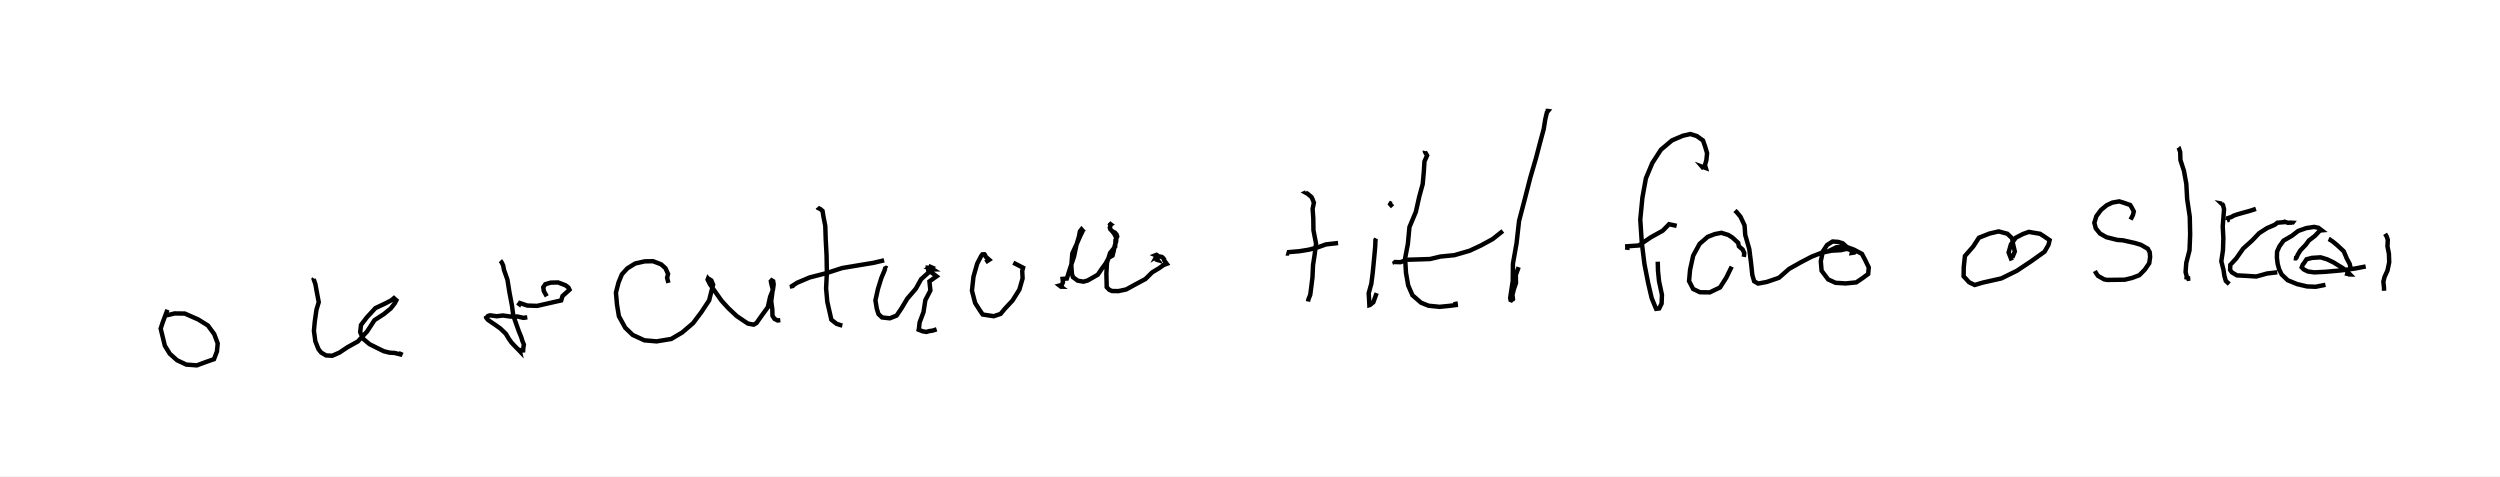
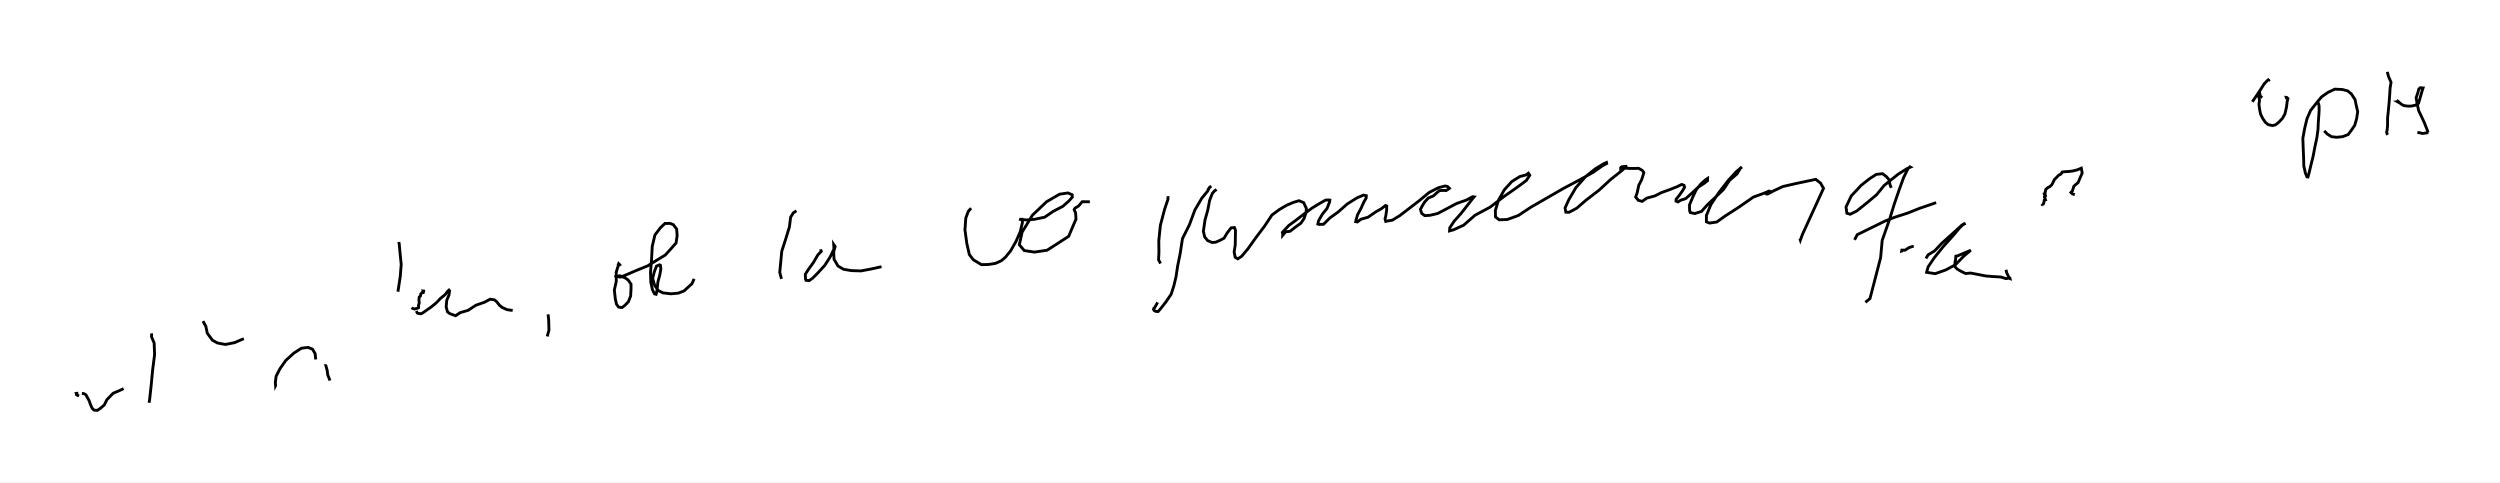
- <svg xmlns="http://www.w3.org/2000/svg" baseProfile="full" height="107.385" version="1.1" width="563.709">
+ <svg xmlns="http://www.w3.org/2000/svg" baseProfile="full" height="167.829" version="1.1" width="870.118">
  <defs />
-   <rect fill="white" height="107.385" width="563.709" x="0" y="0" />
-   <path d="M25,82.206 m12.753,-12.364 l-1.082,2.908 -0.444,1.348 l0.577,2.349 0.366,1.511 l1.117,1.806 1.624,1.458 l2.093,0.987 2.377,0.175 l1.999,-0.739 1.872,-0.66 l0.666,-1.743 0.172,-1.8 l-0.79,-2.113 -1.423,-1.938 l-2.196,-1.363 -3.007,-1.324 l-2.307,-0.03 -1.495,0.367 l-0.439,0.023 m33.385,-8.267 l-0.097,0.147 0.394,1.125 l0.229,1.292 0.526,2.778 l-0.516,1.701 -0.383,2.697 l-0.189,2.075 0.324,2.355 l0.708,1.768 0.61,0.766 l1.094,0.641 1.38,0.075 l1.648,-0.715 1.841,-1.23 l2.308,-1.282 2.084,-2.249 l1.653,-2.544 2.128,-1.382 l1.559,-1.27 0.879,-1.136 l0.373,-0.701 -0.547,-0.485 l-0.547,0.467 -1.29,0.674 l-2.345,1.113 -1.928,2.087 l-1.313,1.71 -0.185,1.62 l0.625,1.453 1.47,1.25 l1.622,0.808 1.588,0.785 l1.28,0.323 1.231,0.079 l1.257,0.325 0.242,-0.559 m22.515,-20.378 l-0.114,-0.098 -0.057,-0.042 l0.296,0.401 0.291,0.652 l0.167,0.927 0.789,2.249 l0.456,2.857 0.585,3.091 l0.272,2.13 0.768,2.174 l0.489,1.377 0.548,1.328 l0.247,0.834 0.343,0.838 l-0.131,0.78 -0.034,0.534 l-0.421,0.031 -0.405,-0.142 l0.066,0.281 -0.424,-0.442 l-0.786,-0.796 -0.65,-0.695 l-0.641,-0.906 -0.648,-1.093 l-1.243,-1.189 -1.113,-0.792 l-0.885,-0.596 -0.8,-0.564 l-0.359,-0.443 -0.009,-0.028 l0.095,-0.059 0.127,-0.121 l0.156,-0.205 0.473,-0.155 l1.498,0.21 1.403,-0.171 l1.816,0.251 1.447,-0.021 l1.369,0.302 0.871,-0.122 m-1.451,-2.743 l-0.451,-0.301 -0.295,-0.251 l0.426,0.335 0.123,-0.248 l1.651,0.557 2.211,0.075 l5.426,-1.23 0.308,-1 l0.847,-0.759 0.719,-0.647 l-0.247,-0.504 -0.67,-0.511 l-1.661,-0.631 -1.659,0.038 l-1.212,0.354 -0.471,0.7 l0.138,0.871 0.651,1.161 m27.434,-3.02 l-0.298,-1.154 0.221,-0.862 l-0.576,-1.289 -0.975,-0.88 l-1.844,-0.712 -1.866,0.035 l-2.147,0.481 -1.772,1.093 l-1.232,1.354 -0.748,1.806 l-0.597,2.303 0.243,2.767 l0.429,2.568 1.425,2.598 l1.692,1.626 2.631,1.209 l2.745,0.238 3.312,-0.547 l2.444,-1.445 2.472,-2.111 l1.873,-2.492 1.754,-2.66 l0.506,-2.024 0.39,-1.5 l-0.395,-0.955 -0.646,-0.404 l-0.08,0.016 -0.03,-0.037 l-0.09,0.238 0.522,1.037 l1.312,1.861 1.304,1.851 l1.55,1.701 1.887,1.771 l1.794,1.213 0.738,0.481 l1.293,0.233 0.634,-0.378 l0.983,-1.411 1.558,-2.15 l0.518,-2.344 0.636,-1.574 l0.167,-1.229 -0.117,-0.713 l-0.677,-0.399 0.238,0.326 l-0.067,0.206 0.117,0.541 l0.294,1.171 -0.127,1.043 l-0.214,1.584 0.25,1.949 l0.033,1.379 0.466,0.705 l0.689,0.354 0.614,-0.074 m8.372,-25.466 l0.062,0.069 0.039,0.086 l0.56,0.269 0.482,0.411 l0.208,1.289 0.412,2.097 l0.101,3.087 0.19,3.568 l0.068,3.897 -0.177,3.541 l0.275,3.035 0.546,2.39 l0.364,1.627 1.173,0.921 l0.962,0.318 0.351,0.072 m-11.276,-8.375 l-0.112,-0.507 1.188,-0.76 l2.811,-1.191 3.734,-0.961 l3.6,-1.165 3.966,-0.666 l3.051,-0.499 2.461,-0.578 m0.451,1.712 l0.22,0.132 -0.242,-0.131 l-0.2,0.1 -0.193,0.596 l-0.667,1.571 -0.776,2.514 l-0.563,2.532 0.311,1.901 l0.381,1.197 0.811,0.761 l1.738,0.187 1.526,-0.604 l1.108,-1.635 1.306,-2.185 l1.934,-2.245 1.185,-2.138 l1.679,-1.508 -0.129,-1.098 l0.816,0.012 -0.243,-0.032 l0.162,-0.086 -0.069,-0.031 l-0.033,0.209 0.507,0.316 l-0.771,0.008 0.269,0.297 l-0.06,0.226 1.366,1.029 l-1.615,1.146 0.218,2.047 l-1.139,2.183 -0.412,2.684 l-0.888,2.36 -0.156,1.492 l-0.443,-0.018 1.323,0.513 l0.813,0.132 0.55,-0.166 l0.908,-0.142 0.853,-0.284 m11.008,-15.121 l0.852,-0.553 -0.324,-0.28 l-0.46,-0.397 -0.175,-0.429 l-0.127,-0.137 -0.469,0.026 l-0.282,0.383 -0.879,1.703 l-0.841,2.936 -0.343,3.162 l0.72,2.779 1.001,1.563 l0.693,1.027 1.574,0.247 l0.93,0.138 1.538,-0.518 l0.968,-1.162 1.737,-1.867 l1.537,-2.454 0.722,-2.521 l-0.084,-1.667 0.198,-0.738 l-1.352,-0.696 -0.863,-0.436 m10.495,5.402 l0.264,0.003 -0.335,-0.256 l0.506,-0.129 0.271,-0.607 l-0.085,-0.77 0.962,-0.072 l0.765,-2.428 0.868,-2.572 l0.518,-2.518 0.58,-1.973 l0.219,-1.143 0.359,-0.468 l0.201,0.226 -0.122,0.069 l0.078,0.301 -0.396,0.787 l-0.787,1.796 -1.054,2.27 l-0.219,2.729 0.131,1.833 l0.239,0.773 1.059,0.791 l1.325,0.229 0.949,-0.276 l1.113,-0.631 1.162,-0.673 l0.846,-1.262 0.894,-1.227 l0.729,-1.326 0.845,-0.492 l0.276,-1.083 0.209,-1.106 l0.329,-0.983 0.047,-0.811 l-0.509,-0.975 -0.575,-0.69 l-0.304,-0.318 -0.085,-0.346 l0.115,-0.302 -0.011,-0.372 l0.103,-0.053 -0.412,-0.311 l0.391,0.367 -0.163,-0.189 l0.062,0.149 m0.4,1.503 l0.684,0.357 0.375,0.448 l0.125,0.422 -0.385,0.78 l-0.072,1.495 -1.141,1.424 l-0.709,2.187 -0.139,2.527 l0.053,1.965 0.02,1.024 l0.579,0.614 0.611,0.271 l1.438,0.024 1.763,-0.374 l2.067,-1.131 2.272,-1.219 l1.528,-1.506 1.535,-0.925 l1.057,-0.739 0.695,-0.257 l-0.592,-0.791 -0.007,-0.25 l-0.319,-0.372 -0.214,-0.156 l-0.652,-0.111 -0.543,-0.347 l-0.209,0.082 0.385,0.165 l-0.202,0.128 0.008,-0.015 l-0.077,0.204 -0.119,-0.131 l-0.224,-0.05 0.224,0.16 l0.216,0.181 -0.544,-0.222 l0.286,0.069 0.193,0.504 l-0.009,-0.068 0.303,0.177 l-0.238,-0.16 0.381,0.056 l-0.63,-0.307 0.572,0.434 l-0.295,-0.258 -0.266,-0.02 l0.085,0.005 0.335,0.186 l-0.175,-0.154 0.492,0.289 l-0.707,-0.259 0.316,0.103 l-0.339,-0.222 0.242,0.173 l0.214,0.07 -0.099,-0.148 l0.018,-0.106 0.197,0.172 l-0.298,-0.123 -0.233,-0.196 l0.355,0.245 -0.237,-0.112 l-0.278,-0.216 0.268,0.094 l-0.109,-0.138 -0.105,-0.001 l0.53,0.172 -0.481,-0.331 l0.183,0.231 -0.201,-0.237 l0.292,0.255 -0.043,-0.097 l-0.078,-0.045 -0.023,-0.133 l-0.114,-0.059 0.154,0.176 l0.231,0.049 m33.584,-14.646 l-0.105,0.047 0.453,0.252 l0.891,0.741 0.197,0.412 l0.337,0.872 -0.289,1.367 l0.149,2.112 0.038,2.735 l0.583,2.988 -0.303,2.425 l-0.374,2.415 -0.125,2.775 l-0.275,2.182 -0.224,1.745 l-0.42,1.047 -0.091,0.479 m-4.25,-10.836 l-0.16,-0.001 0.084,-0.293 l0.218,-0.023 2.17,-0.185 l2.128,-0.345 2.034,-0.537 l1.81,-0.652 2.748,-0.316 m8.604,-1.013 l-0.18,0.324 -0.04,1.288 l-0.155,1.776 -0.195,2.049 l-0.229,2.341 -0.306,2.405 l-0.596,2.146 0.104,1.696 l0.049,1.003 0.142,-0.043 l0.753,-0.613 0.742,-2.063 m3.594,-19.467 l-0.521,-0.566 -0.212,-0.288 l-0.109,-0.086 0.598,0.307 m7.549,-11.928 l-0.016,0.052 0.029,0.148 l0.464,0.791 -0.592,1.356 l-0.145,2.303 -0.25,2.786 l-0.78,2.841 -0.765,3.421 l-1.446,3.455 -0.356,3.788 l-0.619,3.231 0.194,3.268 l0.494,2.85 0.966,2.216 l1.943,1.688 1.678,0.674 l2.495,0.253 2.1,-0.206 l1.557,-0.192 -0.024,-0.302 l-0.095,-0.457 m-13.56,-8.507 l-0.124,-0.31 0.126,-0.126 l1.191,0.036 1.491,-0.553 l2.601,-0.078 2.572,-0.082 l2.385,-0.565 3.114,-0.304 l3.449,-1.004 2.537,-1.185 l2.631,-1.43 2.314,-1.832 m9.694,-27.051 l0.323,-0.04 0.176,0.028 l-0.251,0.297 -0.37,1.547 l-0.363,2.275 -0.758,2.784 l-0.971,3.721 -1.28,4.375 l-1.229,4.79 -1.312,4.996 l-0.564,5.022 -0.818,4.608 l-0.043,3.934 -0.382,2.495 l-0.196,1.316 0.085,0.452 l0.525,0.213 -0.154,-0.174 l0.175,-0.203 -0.123,-0.962 l0.319,-1.291 0.484,-1.387 l-0.04,-1.827 0.633,-1.779 m41.742,-22.184 l-0.408,-0.475 0.88,0.317 l-0.193,-0.679 0.309,-1.079 l0.162,-1.587 -0.415,-1.409 l-0.499,-1.454 -1.42,-1.009 l-1.442,-0.446 -1.684,0.384 l-2.457,1.054 -2.491,2.1 l-1.936,2.985 -1.449,3.463 l-0.786,4.324 -0.483,4.978 l0.34,5.173 0.593,4.826 l0.848,4.326 0.786,3.372 l0.829,2.028 0.179,0.409 l0.693,-0.093 0.545,-1.115 l0.071,-1.976 -0.658,-3.08 l-0.231,-2.312 -0.06,-2.062 m-7.339,-3.212 l0.474,0.055 -0.006,-0.321 l2.6,-0.175 2.671,-1.819 l2.725,-1.519 1.434,-1.458 l1.716,0.37 m15.118,6.997 l0.083,-0.466 0.029,-0.419 l-0.36,-0.776 -0.843,-0.728 l-0.169,-0.782 -1.293,-1.185 l-0.912,-0.588 -1.571,-0.484 l-1.486,0.287 -1.611,0.626 l-1.817,1.578 -1.455,2.67 l-0.695,3.158 -0.231,2.564 l0.926,1.781 1.53,0.734 l2.224,0.029 2.311,-1.112 l1.394,-2.186 1.235,-2.506 m1.095,-12.391 l-0.217,-0.1 -0.137,-0.146 l0.368,0.339 0.877,1.052 l0.912,1.96 0.15,2.149 l0.917,3.186 0.408,3.254 l0.269,2.538 0.412,1.455 l0.899,0.524 1.959,-0.368 l2.745,-0.937 2.285,-2.001 l2.624,-1.479 2.456,-1.278 l2.191,-0.86 2.244,-0.484 l2.206,-0.125 1.241,-0.298 l1.591,0.445 0.312,0.155 l-0.053,0.133 -0.102,0.1 l-0.57,0.088 0.078,-0.333 l-0.996,-0.814 -1.124,-1.022 l-1.027,-0.318 -1.266,-0.09 l-1.238,0.785 -0.952,1.44 l-0.47,2.218 0.181,2.145 l1.482,1.969 1.677,0.759 l2.282,0.139 2.376,-0.239 l1.391,-0.936 1.299,-0.96 l0.123,-1.475 -0.808,-1.678 l-0.724,-1.376 -1.792,-0.953 l-1.731,-0.634 -2.216,0.081 l-1.781,0.885 m41.419,1.465 l0.572,-1.373 -0.409,-1.748 l-0.201,-1.233 -1.072,-1.03 l-1.952,-0.524 -2.073,0.481 l-2.386,0.942 -1.298,1.994 l-1.861,2.134 -0.264,2.509 l-0.03,2.058 1.241,1.349 l1.254,0.611 1.874,-0.551 l4.14,-0.93 3.498,-1.719 l3.27,-2.179 2.979,-2.13 l0.884,-1.549 0.256,-1.046 l-1.243,-0.849 -0.911,-0.588 l-2.557,-0.428 -1.325,0.483 l-1.588,0.821 -1.115,1.533 l-0.511,1.806 0.701,1.807 m26.8,-9.227 l0.538,-1.043 0.19,-0.798 l-0.464,-0.863 -0.337,-0.576 l-1.343,-0.474 -1.127,-0.35 l-1.568,0.272 -1.27,0.603 l-1.285,1.055 -1.043,1.401 l-0.462,1.49 0.329,1.271 l0.951,1.161 1.457,0.825 l2.462,0.617 1.213,0.078 l2.662,0.593 1.413,0.42 l1.571,0.899 0.435,0.801 l0.083,1.059 -0.194,1.392 l-1.014,1.47 -1.215,1.234 l-1.625,0.618 -1.681,0.402 l-2.131,0.026 -1.812,0.022 l-0.695,-0.126 -1.4,-0.799 l-0.439,-0.636 -0.243,-0.451 m18.839,-27.872 l0.064,0.069 0.327,0.985 l0.053,1.791 0.795,2.439 l0.535,2.947 0.184,3.391 l0.592,4.011 0.088,3.991 l-0.142,3.569 -0.739,2.866 l-0.149,2.065 0.339,1.282 l-0.155,0.351 0.006,-0.071 l0.384,-0.056 -0.057,-0.561 m7.692,-16.369 l-0.103,-0.02 0.328,0.313 l0.24,0.951 -0.118,1.487 l-0.181,2.39 0.141,2.6 l-0.082,2.742 -0.378,2.518 l0.496,1.963 0.189,1.3 l0.333,1.173 0.774,0.708 m-0.518,-14.345 l0.17,-0.062 0.084,-0.491 l0.711,-0.21 0.541,-0.32 l0.82,-0.287 1.38,-0.397 l1.331,-0.36 1.49,-0.485 m8.131,3.317 l0.137,-0.187 -0.575,-0.032 l-0.438,0.044 -0.791,-0.244 l-0.151,0.096 -1.465,0.119 l-0.601,0.476 -1.737,0.745 l-1.786,1.149 -1.566,1.64 l-2.032,1.827 -1.554,2.221 l-1.347,1.458 -0.041,1.128 l0.399,0.554 1.152,0.683 l1.74,0.085 2.606,0.166 l2.449,-0.68 2.294,-0.266 m3.721,-3.206 l0.424,0.063 0.157,-0.137 l0.332,-0.726 0.575,-0.946 l1.179,-1.221 0.719,-0.988 l1.342,-1.023 0.677,-0.708 l0.496,-0.532 0.402,-0.036 l-0.563,-0.427 -0.157,-0.133 l-0.98,-0.22 -1.782,0.269 l-1.831,0.645 -1.439,1.11 l-1.871,1.073 -0.93,1.306 l-0.522,1.166 -0.042,1.347 l0.17,1.398 0.337,1.268 l0.58,1.159 1.354,1.287 l2.119,0.871 2.243,0.528 l1.944,0.075 2.205,-0.441 m1.157,-10.196 l-0.388,-0.119 0.404,0.248 l0.296,0.184 0.266,0.193 l0.928,0.77 1.464,1.364 l0.667,1.595 0.677,1.264 l0.176,0.806 -0.536,0.741 l-0.066,0.343 -0.119,0.334 l0.516,0.12 -0.171,-0.018 l-0.114,0.033 0.386,0.003 l-0.167,-0.168 -0.29,-0.223 l-0.384,-0.508 -0.938,-0.627 l-1.071,-0.652 -0.851,-0.529 l-1.437,-0.697 -1.499,-0.458 l-1.965,0.126 -1.212,0.318 l-0.592,0.894 -0.254,0.311 l-0.232,0.618 0.435,0.451 l0.936,0.47 1.443,0.202 l2.436,-0.122 3.541,-0.313 l3.235,-0.428 2.393,-0.469 m4.334,-7.232 m0.04,-0.125 l0.345,0.565 0.266,0.791 l-0.076,1.457 0.329,1.677 l0.066,1.922 -0.388,1.852 l-0.664,1.46 -0.266,1.068 l0.138,1.29 0.017,0.755 " fill="none" stroke="black" stroke-width="1" />
+   <rect fill="white" height="167.829" width="870.118" x="0" y="0" />
+   <path d="M25,140.366 m2.245,-3.523 l-0.725,0.079 0.13,0.492 l0.863,0.415 m0.995,-0.894 l0.667,0.056 0.724,0.414 l0.418,0.764 0.681,1.242 l0.521,1.439 0.56,1.263 l0.668,0.631 1.137,0.084 l0.953,-0.643 1.455,-1.231 l0.895,-1.82 1.127,-1.164 l1.081,-1.106 2.157,-0.911 l1.471,-0.693 m9.765,-19.091 l-0.018,-0.076 -0.025,1.17 l0.906,2.108 0.152,4.089 l-0.67,5.205 -0.548,5.732 l-0.489,4.493 -0.21,1.296 m18.765,-28.421 l0.212,0.392 0.797,1.469 l0.48,2.335 1.776,2.427 l1.748,0.98 2.762,0.524 l3.229,-0.639 3.209,-1.384 m11.457,16.144 l-0.404,0.119 -0.01,0.02 l-0.078,-1.08 0.268,-2.112 l1.304,-2.565 2.06,-2.943 l2.811,-2.555 2.653,-1.709 l2.31,-0.272 1.525,0.611 l0.92,1.55 0.209,2.032 m3.548,1.682 l-0.087,0.245 0.525,1.885 l0.175,1.493 0.797,2.031 m24.031,-47.702 l-0.067,-0.528 0.025,0.205 l0.092,0.363 0.13,1.302 l0.221,2.404 0.361,3.541 l-0.339,4.252 -0.803,5.234 m4.807,5.518 l0.197,0.232 0.668,0.287 l0.648,-0.143 0.831,-0.272 l0.026,-0.937 0.241,-0.736 l-0.114,-1.129 0.133,-0.97 l0.412,-0.368 0.127,-0.707 l0.35,-0.413 0.486,-0.025 l0.164,-0.455 -0.008,-0.102 l-0.093,-0.009 0.099,0.185 m-2.582,6.77 l0.346,0.683 0.242,0.149 l0.355,0.02 0.717,0.126 l0.833,-0.471 1.336,-0.966 l1.479,-1.031 1.672,-1.364 l1.435,-1.525 1.589,-1.291 l1.04,-1.336 0.66,-0.425 l-0.11,0.027 0.002,0.292 l-0.245,1.649 -0.741,1.701 l-0.214,2.38 0.483,1.703 l0.817,0.614 1.976,0.718 l1.609,-1.081 2.747,-0.801 l2.725,-1.784 2.993,-1.041 l1.93,-1.042 1.462,0.194 l0.685,0.515 0.402,0.462 l0.719,0.919 0.873,0.722 l1.745,0.814 1.976,0.286 m12.264,1.361 l0.117,0.415 0.147,1.438 l0.11,3.598 -0.605,2.231 m25.191,-24.67 l0.117,-0.198 -0.437,-0.452 l-0.188,0.44 0.06,0.352 l-0.262,0.608 -0.471,1.599 l0.015,3.182 -0.663,2.953 l0.33,3.062 0.418,1.911 l0.747,1.009 1.162,0.15 l1.024,-0.778 1.199,-1.23 l0.782,-1.994 0.14,-2.503 l-0.003,-1.649 -0.973,-1.41 l-1.094,-0.78 -1.848,-0.734 l-0.919,0.245 -0.856,-0.29 l0.389,0.241 1.641,0.293 l2.209,-0.9 3.306,-1.422 l3.942,-1.6 3.279,-2.043 l2.898,-1.761 1.978,-2.202 l1.731,-1.954 0.365,-2.544 l-0.152,-2.282 -1.182,-1.568 l-1.151,-0.433 -1.747,0.023 l-1.585,1.509 -1.904,2.496 l-0.938,3.97 -0.243,4.659 l-0.361,4.37 0.113,3.498 l0.557,2.543 0.722,1.454 l0.557,0.154 0.119,-0.428 l0.214,-1.16 0.298,-2.727 l0.676,-2.511 0.347,-2.024 l-0.172,-1.268 -0.335,-0.126 l-1.019,0.45 -0.744,1.926 l-0.586,2.351 0.691,2.402 l1.297,1.832 1.615,0.795 l2.738,0.322 2.566,-0.228 l2.011,-0.772 1.373,-1.251 l1.378,-1.247 0.76,-1.704 m35.617,-23.692 l-1.06,0.695 -0.964,1.531 l-0.429,3.407 -1.317,4.301 l-1.344,4.174 -0.43,4.571 l-0.267,2.719 0.597,2.294 m13.665,-10.041 l-0.023,-0.21 0.211,0.679 l-1.183,1.225 -1.524,2.62 l-1.791,2.482 -1.057,1.647 l0.079,1.663 0.153,0.445 l1.13,0.097 1.134,-0.798 l1.83,-1.832 2.471,-2.699 l1.892,-2.975 1.284,-2.699 l-0.082,-1.578 0.49,0.729 l-0.503,1.8 0.122,2.623 l1.378,2.352 1.923,1.129 l2.732,0.47 3.343,0.104 l3.704,-0.694 3.441,-0.777 m31.197,-20.35 l-0.958,1.026 -0.903,2.404 l-0.293,4.108 0.644,4.693 l0.883,3.888 1.385,1.826 l2.814,1.693 2.477,-0.052 l2.461,-0.402 2.009,-0.915 l1.443,-1.248 1.799,-2.213 l1.834,-3.212 1.513,-3.472 l0.743,-3.124 -0.07,-1.145 l-0.84,0.015 -0.213,-0.086 l-0.027,-0.008 0.68,0.181 l1.972,0.119 2.74,-0.222 l3.501,-0.733 2.952,-2.018 l3.348,-1.755 2.116,-1.854 l1.216,-1.368 -0.074,-0.817 l-1.473,-0.62 -2.907,0.436 l-4.518,2.623 -4.932,4.688 l-3.582,5.898 -0.968,4.39 l1.721,2.017 3.521,0.529 l4.406,-0.645 3.543,-2.261 l3.976,-2.58 1.374,-3.233 l1.19,-2.759 -0.157,-2.204 l-0.496,-1.059 0.041,-0.151 l0.268,-0.402 1.213,-0.729 l1.29,-1.513 2.662,0.033 m27.215,-1.959 l0.003,0.142 -0.063,1.018 l-1.186,3.539 -1.427,5.447 l-0.552,5.323 0.047,4.059 l-0.131,2.6 0.688,1.318 m16.384,-25.62 l0.909,-1.072 0.426,-0.134 l-0.612,0.25 -0.74,1.391 l-2.032,2.489 -2.391,4.079 l-1.863,5.065 -2.453,4.901 l-0.773,5.064 -0.897,4.428 l-0.569,3.783 -0.77,3.193 l-0.914,2.842 -1.834,2.71 l-1.793,2.285 -0.914,1.053 l-0.817,-0.053 -0.4,-0.207 l-0.167,-0.099 -0.223,-0.388 l0.102,-0.359 0.215,-0.124 l0.501,-0.854 0.61,-1.085 m20.526,-39.31 l-0.746,0.509 -0.727,0.844 l-0.932,2.347 -0.657,3.445 l-0.96,3.418 -0.58,3.999 l0.473,1.97 1.003,1.238 l1.495,0.672 1.313,-0.085 l1.509,-0.669 1.401,-0.733 l1.104,-1.852 1.365,-1.753 l1.152,-0.111 0.365,1.002 l-0.046,2.331 -0.034,2.649 l-0.387,2.514 0.361,1.856 l0.909,0.549 1.365,-0.91 l2.22,-2.659 2.605,-3.675 l3.078,-4.068 2.608,-3.94 l2.746,-2.004 2.375,-1.39 l2.355,-1.007 1.933,-0.584 l1.638,0.679 0.941,2.036 l-0.104,1.419 -0.719,2.111 l-1.084,1.577 -1.944,1.399 l-1.794,1.411 -1.598,0.214 l-0.986,1.192 0.006,-0.487 l-0.129,-0.517 0.618,-0.659 l1.627,-1.763 2.302,-1.677 l2.728,-2.102 3.025,-2.247 l2.66,-1.625 2.094,-1.176 l1.224,-0.048 0.243,0.048 l-0.079,0.649 -0.888,2.235 l-1.686,2.095 -1.281,2.236 l-0.231,1.12 0.427,0.135 l1.546,-0.049 2.2,-2.2 l2.807,-2.014 3.297,-2.896 l3.322,-2.073 2.294,-0.976 l0.963,0.221 -0.056,0.823 l-0.769,1.307 -1.032,2.294 l-1.192,2.197 -0.558,1.994 l-0.071,0.401 0.584,0.118 l1.243,-0.961 2.425,-0.679 l2.673,-1.84 2.068,-1.184 l1.374,-1.075 0.42,0.192 l-0.036,1.382 -0.297,2.153 l-0.261,0.883 0.251,0.932 l0.589,-0.148 1.74,-0.289 l2.554,-1.574 3.238,-2.483 l3.566,-2.742 3.408,-2.831 l3.264,-1.666 2.334,-0.601 l0.83,0.204 0.634,0.622 l-0.432,0.342 -0.718,0.43 l-1.104,-0.055 -1.198,0.076 l-0.878,0.711 -1.226,1.123 l-1.782,0.752 -1.265,1.355 l-0.779,1.276 -0.707,1.304 l0.454,1.41 1.07,0.779 l1.805,-0.117 2.687,-0.633 l3.337,-1.756 3.189,-1.698 l3.467,-1.22 2.149,-1.168 l0.51,0.069 -0.272,0.315 l-1.788,2.303 -2.443,3.116 l-2.426,2.735 -1.514,2.259 l-0.077,1.104 1.407,-0.392 l3.487,-1.594 3.988,-3.479 l5.239,-2.803 4.834,-3.715 l4.354,-3.03 3.393,-2.526 l1.217,-1.829 -0.496,-0.71 l-0.679,0.564 -2.275,0.59 l-2.819,1.757 -2.604,2.88 l-2.041,3.638 -1.074,3.578 l0.059,2.224 1.27,0.984 l2.835,-0.105 3.863,-1.401 l4.291,-2.847 5.558,-3.203 l5.93,-3.415 5.745,-3.04 l4.444,-2.484 3.196,-2.249 l1.567,-0.843 -0.082,-0.359 l-0.885,0.391 -2.981,1.803 l-3.352,2.67 -3.436,3.9 l-2.475,4.237 -1.286,2.821 l0.281,1.469 1.14,0.037 l2.639,-1.414 3.266,-2.818 l4.459,-3.42 4.104,-3.777 l3.526,-2.787 1.82,-1.578 l0.364,-0.221 -0.414,0.025 l-1.388,0.146 -0.431,0.376 l-4.851316334679723e-05,-0.038 0.092,-0.097 l1.346,0.243 1.771,0.105 l1.695,0.002 1.331,-0.046 l1.267,0.71 0.547,0.743 l-0.206,0.789 -0.538,1.696 l-1.015,1.974 -0.547,2.573 l-0.533,1.503 0.949,1.168 l1.304,0.348 1.615,-1.132 l2.838,-0.77 2.331,-1.182 l2.719,-0.969 2.599,-1.02 l1.659,-0.821 0.822,0.304 l0.181,0.684 -0.641,1.128 l-1.236,1.729 -1.051,1.303 l-0.038,0.671 0.695,0.273 l0.861,-0.573 1.843,-0.599 l2.26,-2.033 2.032,-1.911 l2.033,-1.319 1.241,-0.968 l0.023,-0.794 -0.305,0.186 l-0.549,0.406 -1.529,1.393 l-1.605,2.034 -1.295,2.754 l-1.023,2.46 0.046,2.011 l0.262,0.664 1.558,0.328 l2.324,-0.76 2.172,-2.411 l2.497,-2.344 2.963,-2.842 l2.116,-3.187 2.609,-2.254 l1.235,-2.067 0.474,-0.345 l-0.29,0.257 -1.537,1.246 l-2.878,3.114 -3.358,4.328 l-2.772,4.205 -1.527,3.721 l-0.005,2.228 1.136,0.426 l2.475,-0.372 2.914,-2.089 l4.365,-2.799 5.476,-3.791 l3.503,-1.268 1.924,-0.823 l0.973,0.319 -0.579,0.083 l-0.871,0.247 -0.443,0.353 l-0.319,-0.165 0.797,0.173 l2.037,-1.081 3.218,-1.505 l4.488,-1.029 6.964,-1.467 l1.677,1.315 1.026,1.808 l-7.353,16.081 -0.706,1.947 l-0.165,-0.504 m31.809,-17.698 l-0.343,-0.804 -0.249,-0.843 l-0.208,-1.223 -0.901,-1.019 l-1.336,-1.033 -2.177,0.247 l-2.362,1.505 -2.924,2.314 l-3.441,3.696 -1.81,3.82 l0.301,2.187 1.168,0.344 l2.291,-1.145 3.416,-2.74 l3.505,-2.935 2.603,-3.22 l4.812,-3.86 3.162,-1.992 l1.156,-0.5 -0.195,-0.102 l-0.684,0.69 -1.455,2.957 l-1.521,4.171 -1.736,5.043 l-1.662,5.403 -2.57,7.309 l-0.555,6.059 -3.695,14.205 l-1.602,1.309 m-3.764,-21.742 l0.921,-1.788 9.705,-4.762 l3.265,-1.282 4.567,-1.474 l4.201,-1.675 3.4,-1.161 l2.332,-0.811 m-12,17.321 l-0.07,-0.09 0.142,-0.703 l1.12,0.017 1.384,-0.897 l1.62,-0.518 m4.235,4.307 l0.802,-1.276 2.267,-1.392 l2.461,-2.616 2.633,-2.371 l2.625,-2.353 1.803,-1.66 l1.061,-0.438 0.092,-0.08 l-0.573,0.147 -1.433,1.387 l-2.332,2.785 -3.447,3.829 l-3.031,3.772 -2.141,3.179 l-0.539,1.899 2.972,0.484 l3.695,-1.299 3.318,-1.775 l2.968,-3.039 2.423,-2.04 l-4.636,1.965 -0.555,0.086 l-0.099,1.191 -0.223,1.075 l0.045,1.288 0.108,0.291 l0.668,0.66 1.327,0.782 l1.556,0.759 1.737,-0.164 l2.477,0.465 2.884,0.564 l2.886,0.219 2.232,0.116 l1.891,0.58 0.923,-0.189 l0.41,0.02 0.036,0.167 l-0.041,-0.013 -0.356,-0.393 l-0.756,-1.599 -0.264,-1.075 m12.903,-22.46 l-0.161,-0.128 0.266,-0.319 l0.172,-0.459 0.143,-0.852 l0.425,-0.129 -0.149,-0.378 l0.011,-0.193 -0.215,-0.322 l0.032,-0.317 0.066,-0.174 l0.168,0.066 0.095,-0.087 l-0.142,-0.421 -0.237,-0.182 l-0.055,-0.078 -0.04,-0.052 l-0.022,-0.125 -0.097,-0.07 l0.146,0.235 0.16,0.21 l-0.07,-0.058 0.052,0.125 l0.048,0.104 -0.016,-0.138 l-0.102,-0.264 0.229,-0.109 l0.021,-0.412 0.25,-1.02 l0.733,-0.618 0.695,-0.347 l0.641,-0.636 0.409,-0.745 l0.469,-0.991 0.748,-0.78 l0.754,-0.792 0.817,-0.414 l0.425,-0.688 1.034,-0.136 l1.241,-0.052 1.426,-0.187 l1.439,-0.354 1.506,-0.621 l0.17,0.912 0.13,0.82 l-0.61,1.379 -0.793,1.885 l-1.487,1.291 -0.521,1.663 l-0.502,0.507 0.503,0.488 l0.831,0.292 m61.808,-32.343 l1.27,-1.865 1.517,-2.257 l1.309,-2.077 1.112,-1.179 l0.324,-0.253 0.186,0.198 l-0.121,0.23 m-2.111,5.719 l-0.607,-0.322 -0.127,-0.247 l-0.086,-0.418 -0.056,0.054 l-0.081,0.007 -0.287,0.565 l0.261,1.41 -0.203,1.282 l0.264,2.005 0.311,1.462 l0.771,1.552 0.96,1.365 l0.909,0.716 1.517,0.347 l1.115,-0.308 1.135,-0.945 l1.182,-1.256 0.878,-1.546 l0.543,-2.38 0.254,-2.052 l0.246,-0.917 -0.348,-0.363 l-0.242,-0.04 0.172,0.547 m10.619,0.781 l0.363,0.618 0.276,0.975 l0.019,1.572 -0.118,1.938 l-0.174,2.295 -0.101,2.411 l-0.362,2.746 -0.671,3.11 l-0.671,3.503 -0.768,3.119 l-0.612,2.569 -0.405,1.506 l-0.357,-0.054 -0.141,-0.383 l-0.394,-0.897 -0.56,-2.485 l-0.066,-2.863 -0.137,-3.151 l-0.129,-3.662 0.631,-3.403 l0.791,-3.324 1.268,-2.937 l1.885,-2.38 1.901,-2.312 l2.28,-1.608 2.383,-1.114 l2.606,0.129 1.865,0.477 l1.305,1.09 1.276,2.005 l0.374,1.865 0.527,2.298 l-0.381,2.433 -0.636,2.243 l-1.057,1.578 -1.235,1.683 l-1.938,0.736 -2.098,0.22 l-1.822,-0.225 -1.359,-0.867 l-1.137,-1.133 m21.957,-20.55 l0.435,1.619 0.874,2.007 l-0.317,1.955 -0.153,2.416 l-0.187,2.566 -0.258,2.73 l-0.283,2.727 -0.012,2.604 l-0.149,1.63 -0.177,0.774 l0.308,0.812 -0.255,-0.282 m3.617,-11.521 l-0.14,-0.182 0.595,0.543 l-0.297,0.027 0.803,0.452 l0.89,0.649 0.543,0.221 l1.385,0.195 1.26,-0.056 l1.317,-0.288 1.089,-0.659 l1.297,-4.531 0.268,-0.791 l-0.344,-0.013 -0.57,-0.104 l-0.556,0.472 -0.358,1.315 l-0.587,1.734 0.347,2.009 l0.536,2.453 1.109,2.334 l0.825,1.781 0.596,1.494 l0.51,1.269 0.216,0.75 l0.063,0.002 -0.395,0.109 l-1.489,0.219 -1.876,-0.389 " fill="none" stroke="black" stroke-width="1" />
</svg>
